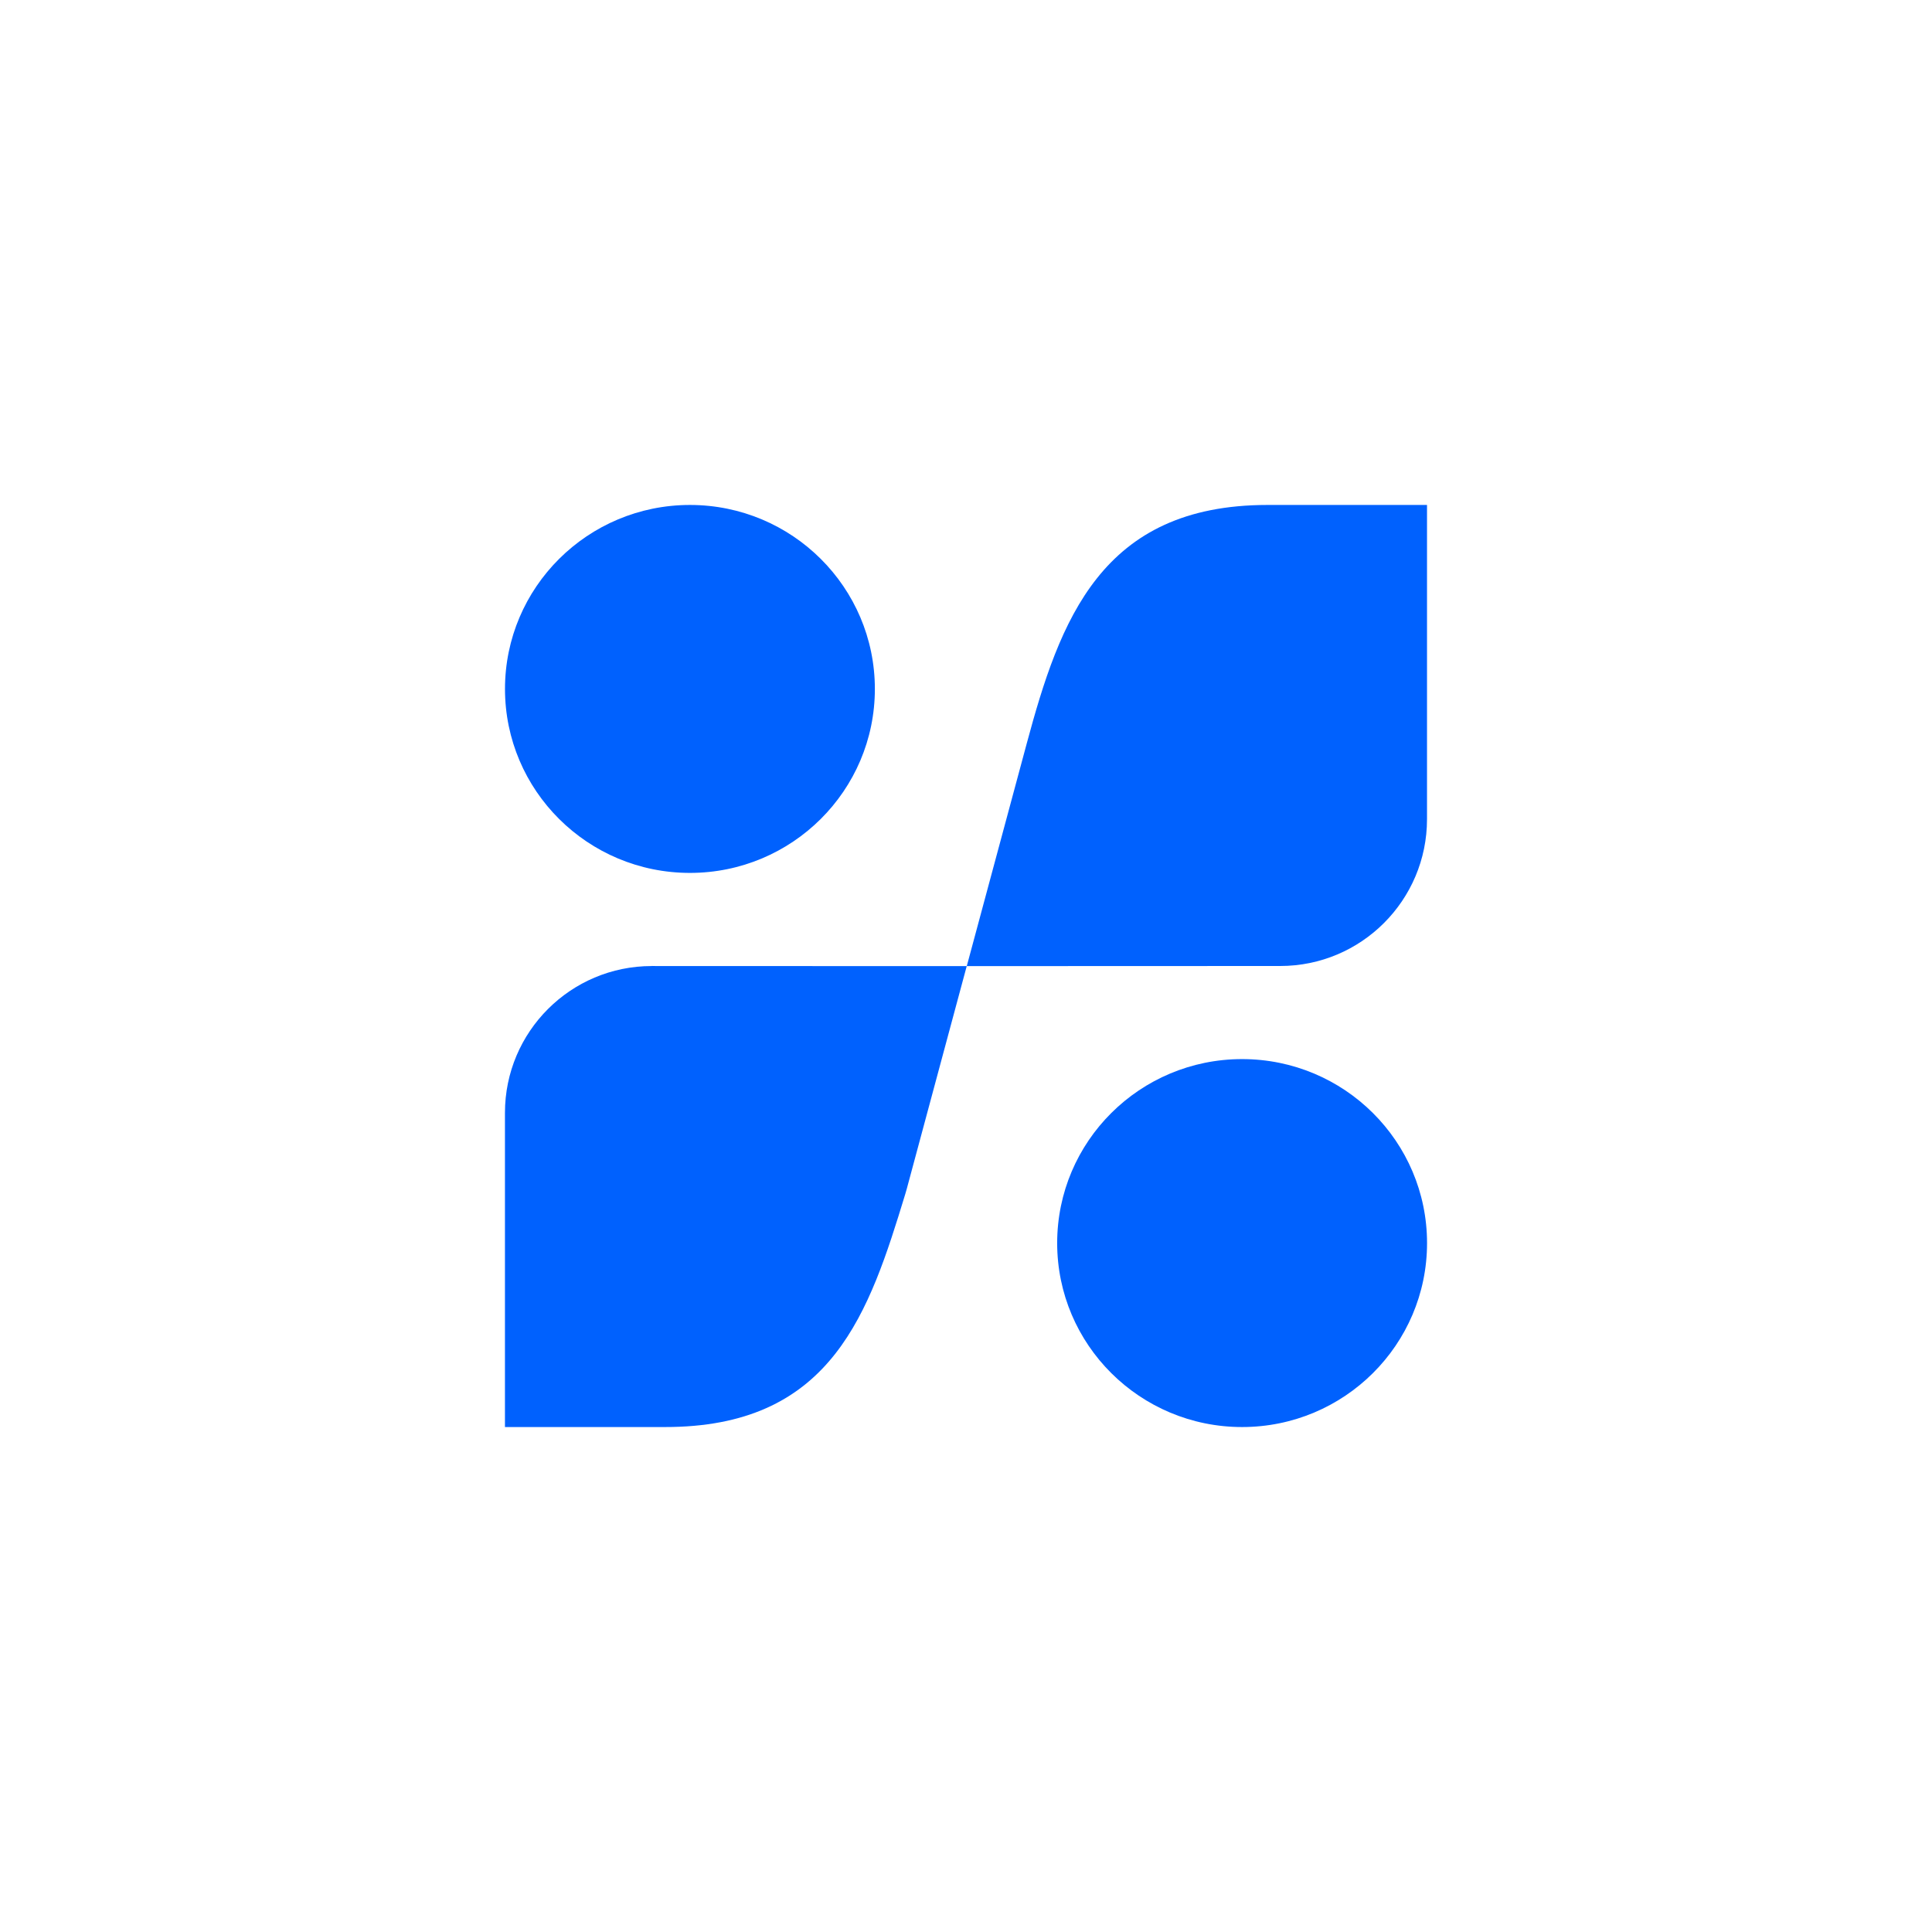
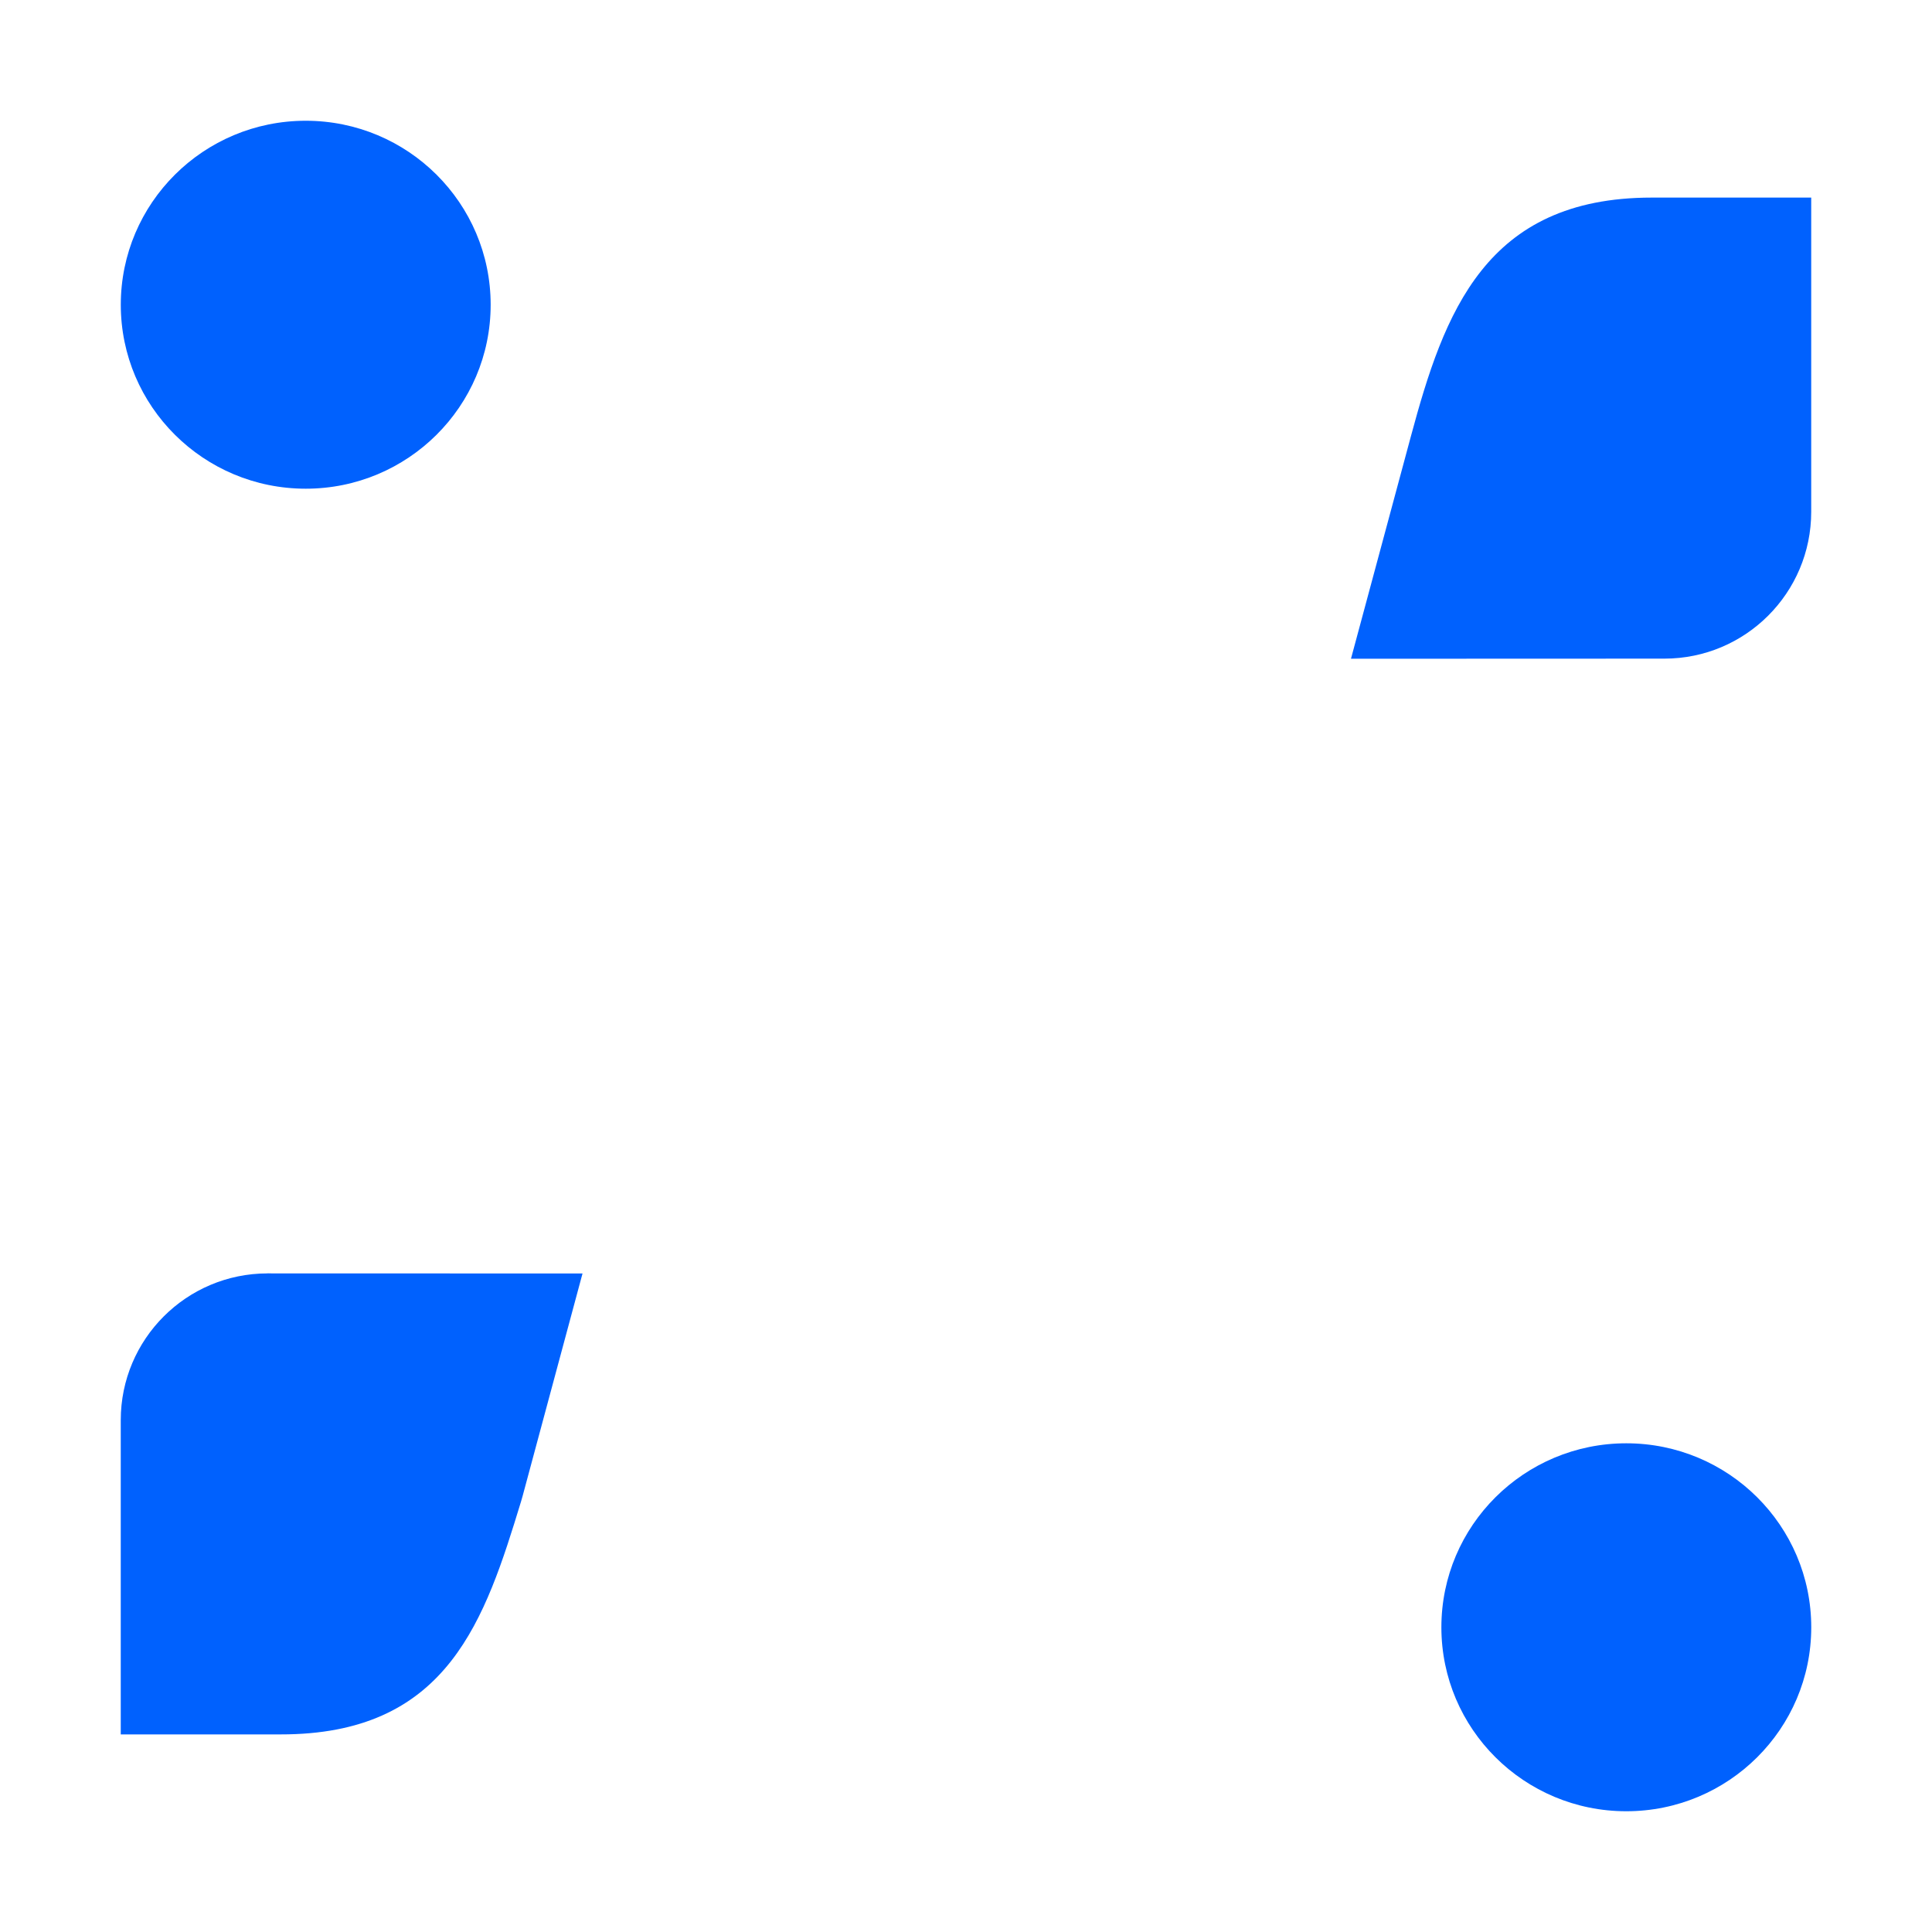
<svg xmlns="http://www.w3.org/2000/svg" width="48" height="48" viewBox="-32 -32 88 88" fill="none" overflow="visible">
  <g transform="translate(12 12) scale(1.75) translate(-12 -12)">
    <g>
-       <animateTransform attributeName="transform" attributeType="XML" type="rotate" calcMode="spline" keySplines="0 0 1 1; 0.55 0.05 0.45 0.95; 0 0 1 1; 0.55 0.05 0.45 0.95; 0 0 1 1" values="0 12 12; 0 12 12; 360 12 12; 360 12 12; 720 12 12; 720 12 12" keyTimes="0; 0.26; 0.52; 0.60; 0.82; 1" dur="4.8s" repeatCount="indefinite" />
-       <g>
-         <animateTransform attributeName="transform" attributeType="XML" type="translate" calcMode="spline" keySplines="0.1 1 0.2 1; 0 0 1 1; 0.9 0 1 0.2" values="-10 -10; 0 0; 0 0; -10 -10" keyTimes="0; 0.10; 0.94; 1" dur="4.8s" repeatCount="indefinite" />
+       <animateTransform attributeName="transform" attributeType="XML" type="rotate" calcMode="spline" keySplines="0 0 1 1; 0.55 0.05 0.45 0.95; 0 0 1 1; 0.55 0.05 0.45 0.95; 0 0 1 1" values="0 12 12; 0 12 12; 360 12 12; 360 12 12; 720 12 12; 720 12 12" keyTimes="0; 0.34; 0.52; 0.60; 0.82; 1" dur="4.8s" begin="indefinite" repeatCount="indefinite" />
+       <g transform="translate(-10 -10)">
+         <animateTransform attributeName="transform" attributeType="XML" type="translate" calcMode="spline" keySplines="0.1 1 0.2 1; 0 0 1 1; 0.9 0 1 0.2" values="-10 -10; 0 0; 0 0; -10 -10" keyTimes="0; 0.14; 0.94; 1" dur="4.8s" begin="indefinite" repeatCount="indefinite" />
        <path d="M0.001 4.789C0.001 2.144 2.156 -6.4985e-07 4.815 -4.18641e-07C7.473 -1.87432e-07 9.628 2.144 9.628 4.789C9.628 7.433 7.473 9.577 4.815 9.577C2.156 9.577 0.001 7.433 0.001 4.789Z" fill="#0061FE" />
      </g>
-       <g>
-         <animateTransform attributeName="transform" attributeType="XML" type="translate" calcMode="spline" keySplines="0.1 1 0.2 1; 0 0 1 1; 0.9 0 1 0.2" values="10 10; 0 0; 0 0; 10 10" keyTimes="0; 0.14; 0.94; 1" dur="4.8s" repeatCount="indefinite" />
+       <g transform="translate(10 10)">
+         <animateTransform attributeName="transform" attributeType="XML" type="translate" calcMode="spline" keySplines="0.1 1 0.2 1; 0 0 1 1; 0.9 0 1 0.2" values="10 10; 0 0; 0 0; 10 10" keyTimes="0; 0.18; 0.94; 1" dur="4.8s" begin="indefinite" repeatCount="indefinite" />
        <path d="M14.373 19.212C14.373 16.567 16.528 14.423 19.186 14.423C21.845 14.423 24 16.567 24 19.212C24 21.856 21.845 24 19.186 24C16.528 24 14.373 21.856 14.373 19.212Z" fill="#0061FE" />
      </g>
-       <g>
-         <animateTransform attributeName="transform" attributeType="XML" type="translate" calcMode="spline" keySplines="0.1 1 0.2 1; 0 0 1 1; 0.9 0 1 0.2" values="10 -8; 0 0; 0 0; 10 -8" keyTimes="0; 0.18; 0.94; 1" dur="4.8s" repeatCount="indefinite" />
+       <g transform="translate(10 -8)">
+         <animateTransform attributeName="transform" attributeType="XML" type="translate" calcMode="spline" keySplines="0.1 1 0.2 1; 0 0 1 1; 0.9 0 1 0.2" values="10 -8; 0 0; 0 0; 10 -8" keyTimes="0; 0.24; 0.94; 1" dur="4.8s" begin="indefinite" repeatCount="indefinite" />
        <path d="M23.999 8.178C23.999 10.289 22.288 12 20.177 12V12C20.15 12 20.123 12 20.097 12L12.02 12.003L13.581 6.208C14.443 3.007 15.513 0.001 19.847 0H23.999V8.178Z" fill="#0061FE" />
      </g>
-       <g>
-         <animateTransform attributeName="transform" attributeType="XML" type="translate" calcMode="spline" keySplines="0.1 1 0.2 1; 0 0 1 1; 0.9 0 1 0.2" values="-10 8; 0 0; 0 0; -10 8" keyTimes="0; 0.22; 0.94; 1" dur="4.8s" repeatCount="indefinite" />
+       <g transform="translate(-10 8)">
+         <animateTransform attributeName="transform" attributeType="XML" type="translate" calcMode="spline" keySplines="0.1 1 0.2 1; 0 0 1 1; 0.9 0 1 0.2" values="-10 8; 0 0; 0 0; -10 8" keyTimes="0; 0.30; 0.94; 1" dur="4.8s" begin="indefinite" repeatCount="indefinite" />
        <path d="M3.923 12.001L12.019 12.003L10.459 17.798L10.416 17.947C9.484 21.002 8.528 23.917 4.355 23.998L4.152 24H0V15.822C0 13.711 1.711 12.001 3.822 12.001V11.999C3.856 11.999 3.889 12 3.923 12.001Z" fill="#0061FE" />
      </g>
    </g>
  </g>
</svg>
